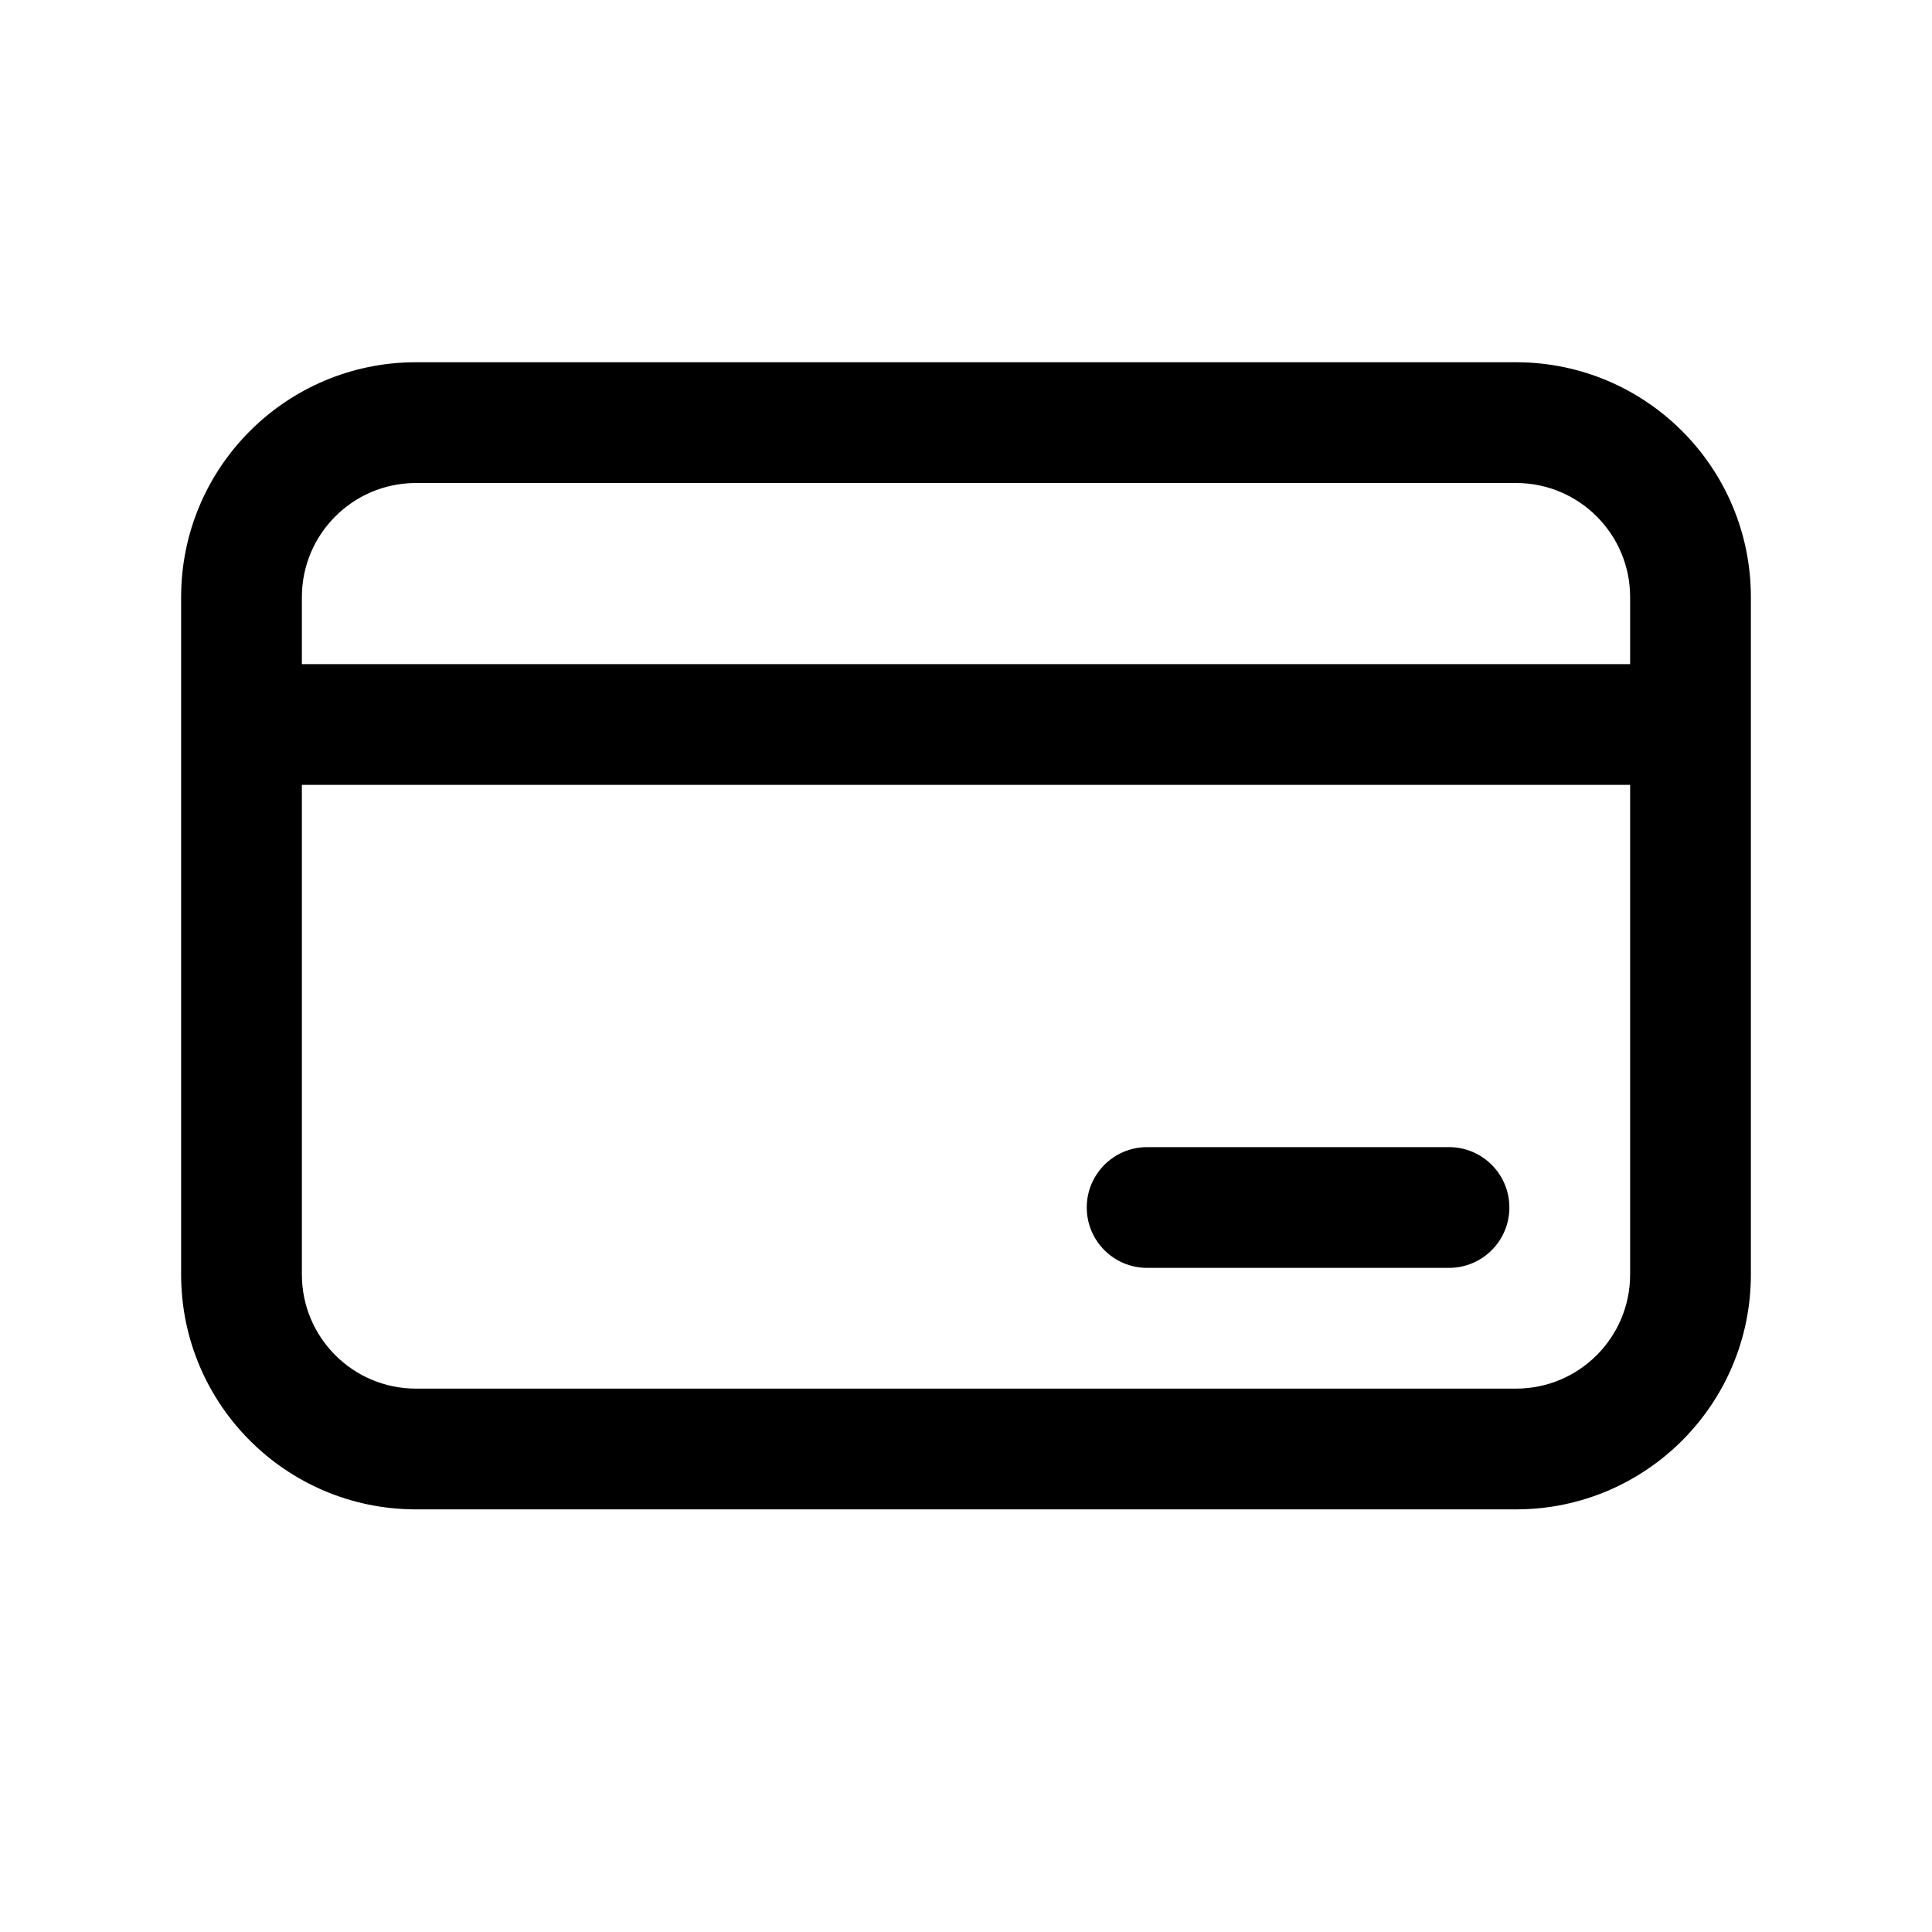
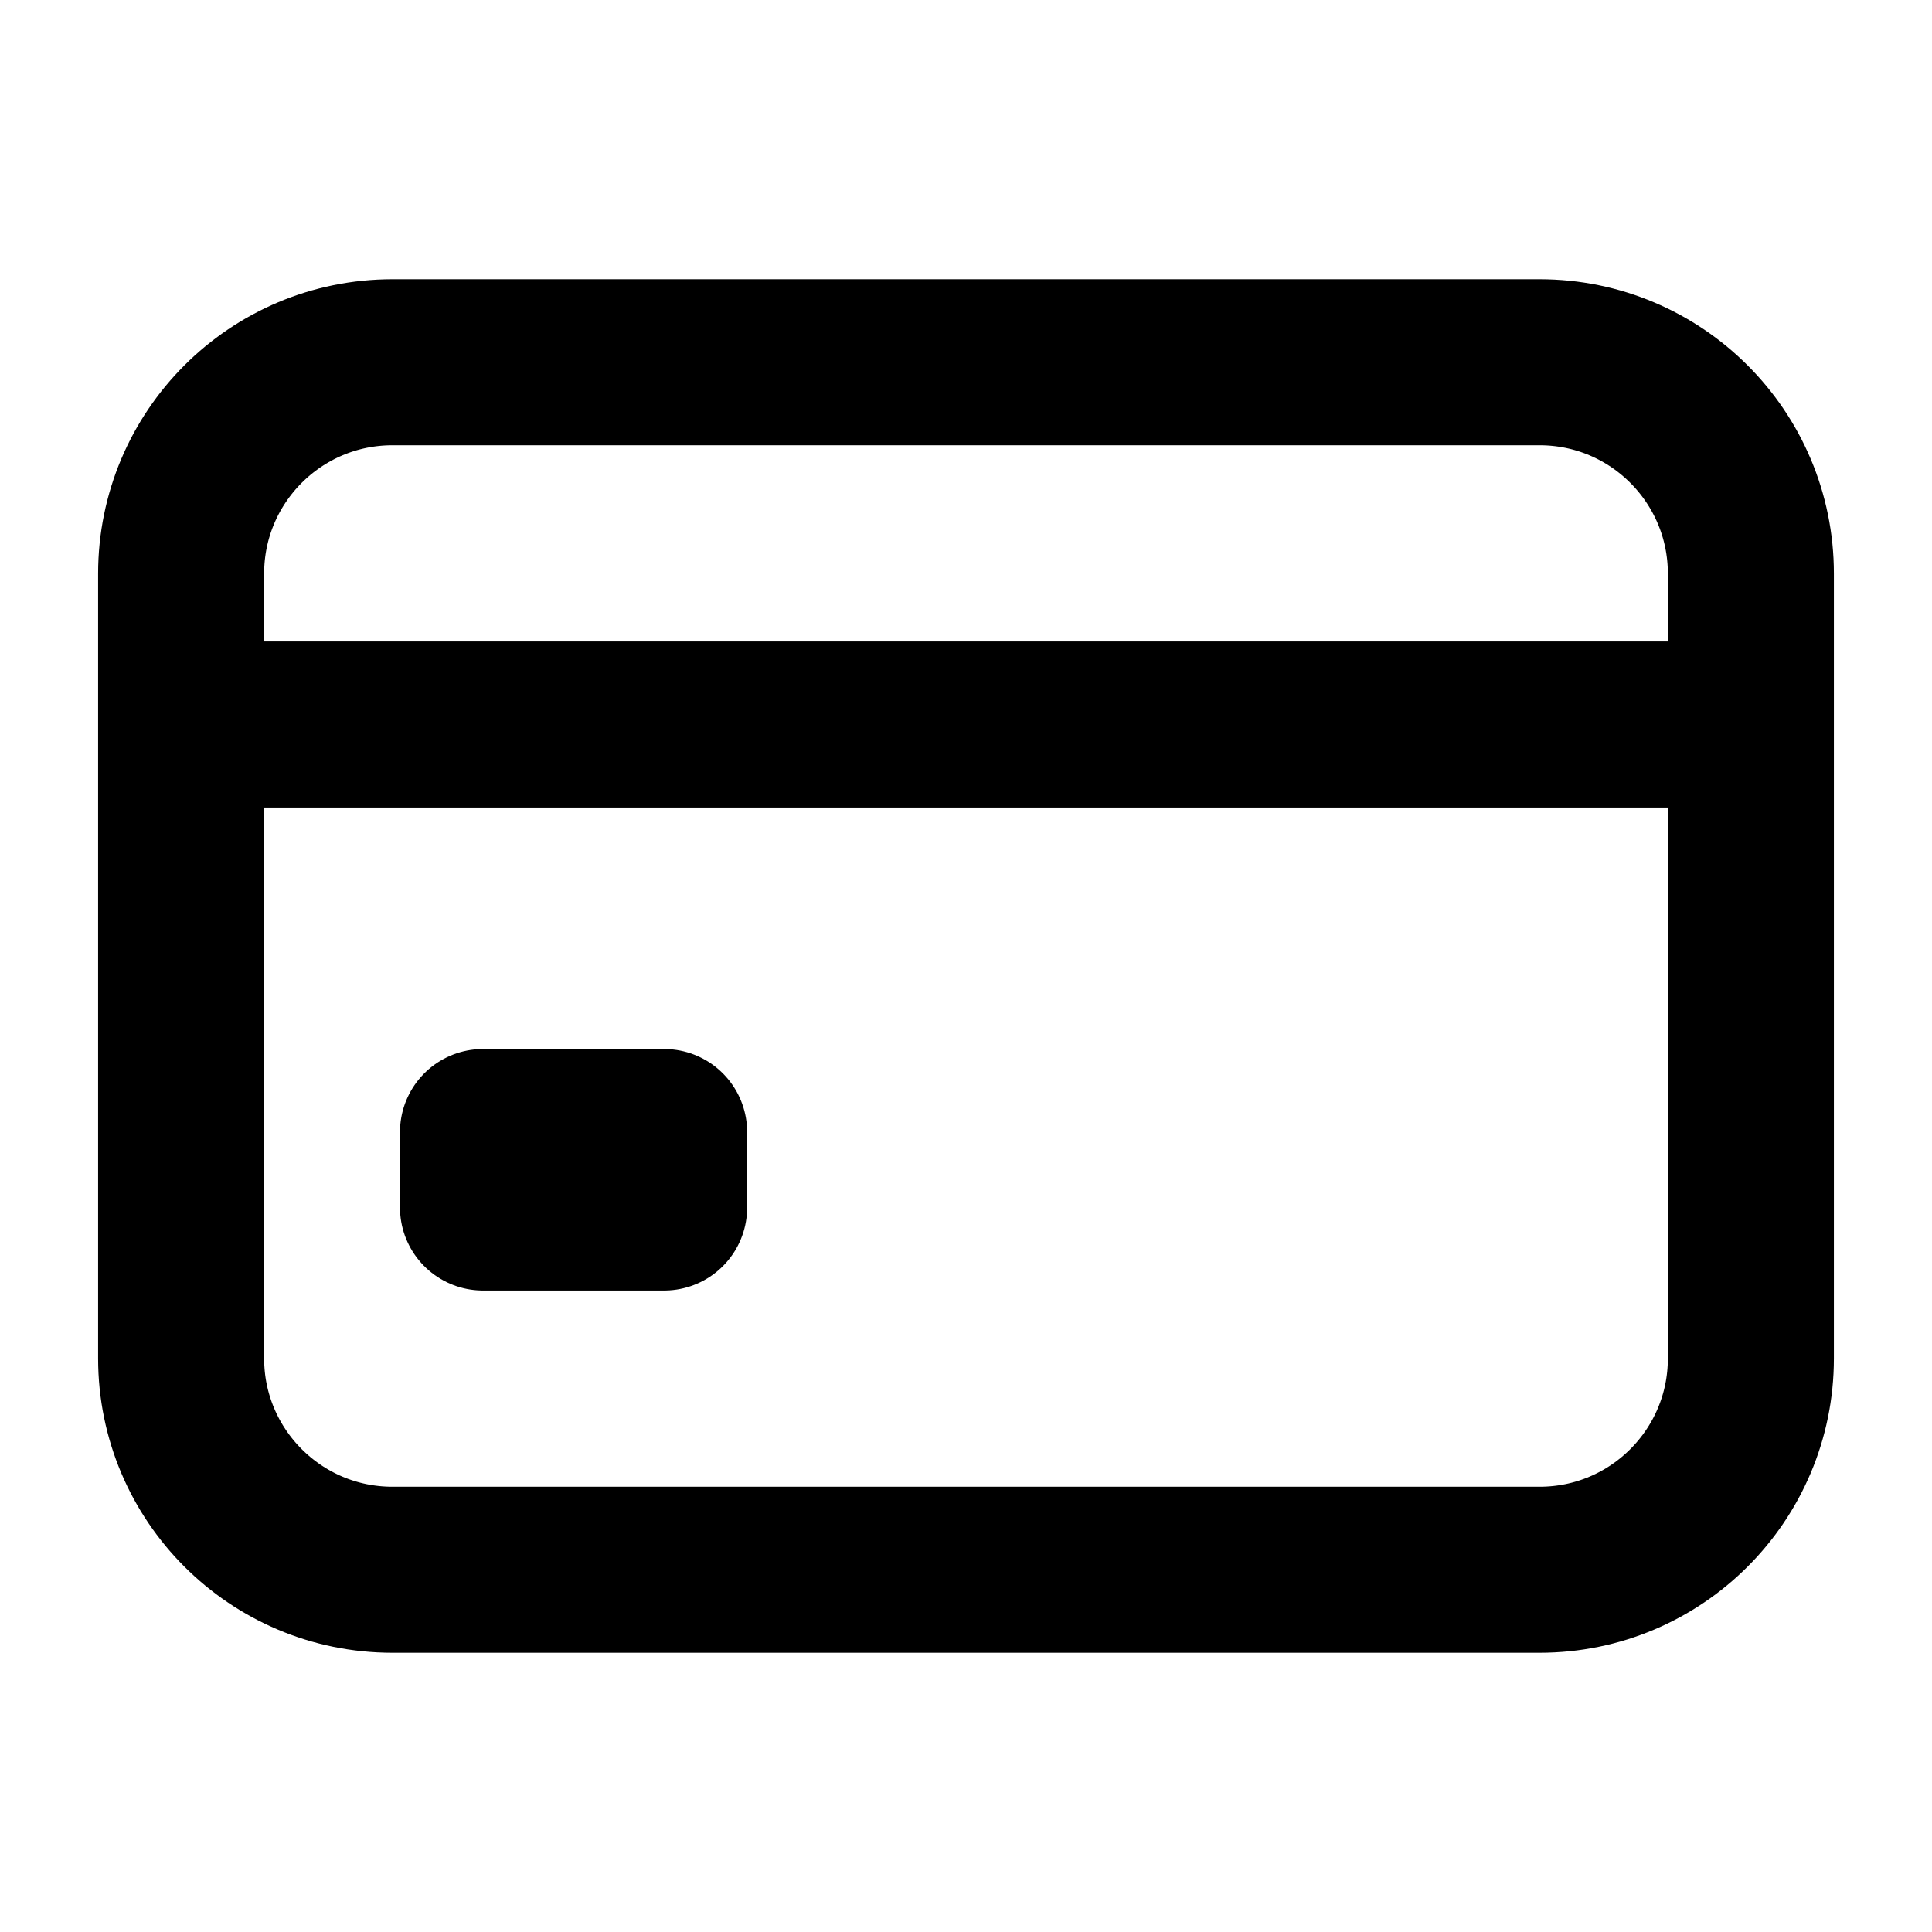
- <svg xmlns="http://www.w3.org/2000/svg" fill="#000000" width="800px" height="800px" viewBox="0 0 32 32">
-   <g data-name="Layer 15" id="Layer_15">
-     <path d="M25.12,6H6.88A3.89,3.89,0,0,0,3,9.89V21.11A3.89,3.89,0,0,0,6.88,25H25.12A3.89,3.89,0,0,0,29,21.11V9.89A3.89,3.89,0,0,0,25.12,6ZM6.88,8H25.12A1.89,1.89,0,0,1,27,9.89V11H5V9.89A1.89,1.89,0,0,1,6.88,8ZM25.12,23H6.88A1.89,1.89,0,0,1,5,21.11V13H27v8.11A1.89,1.89,0,0,1,25.12,23Z" />
-     <path d="M24,19H19a1,1,0,0,0,0,2h5a1,1,0,0,0,0-2Z" />
-   </g>
+ <svg xmlns="http://www.w3.org/2000/svg" viewBox="0 0 512 512">
+   <rect x="48" y="96" width="416" height="320" rx="56" ry="56" fill="none" stroke="currentColor" stroke-linecap="round" stroke-linejoin="round" stroke-width="44" />
+   <path fill="none" stroke="currentColor" stroke-linejoin="round" stroke-width="44" d="M48 192h416M128 300h48v20h-48z" />
</svg>
